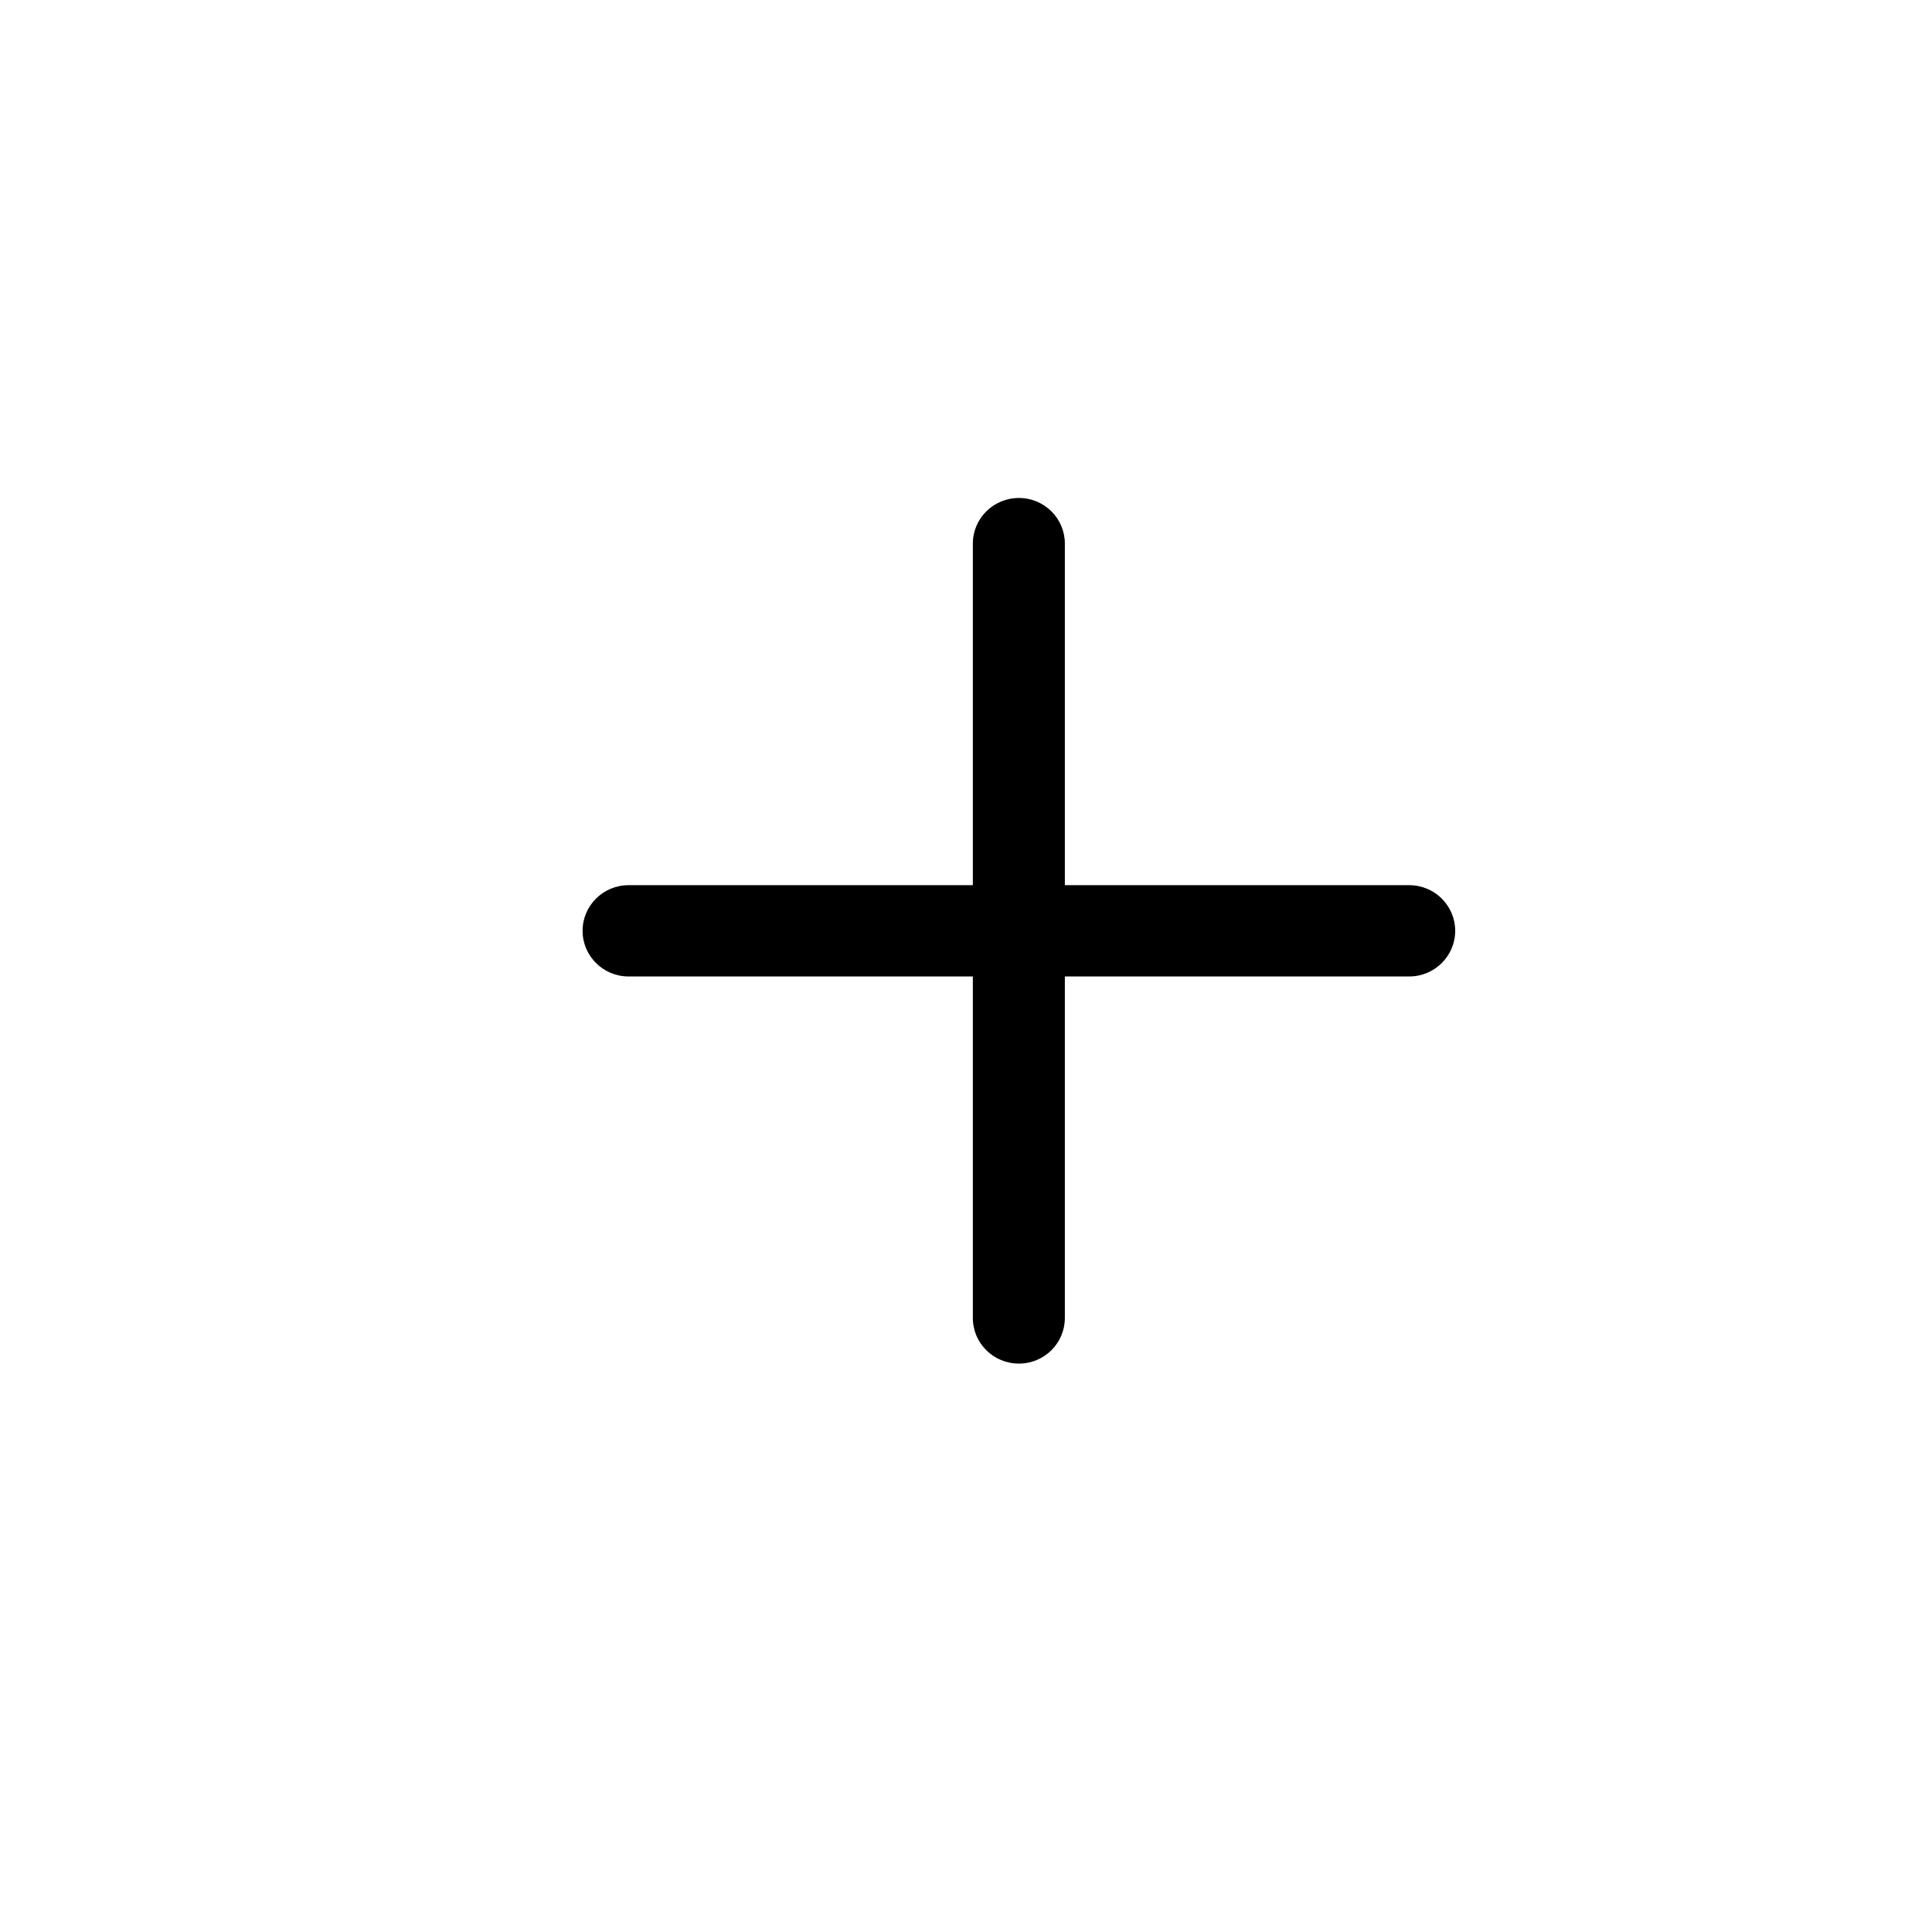
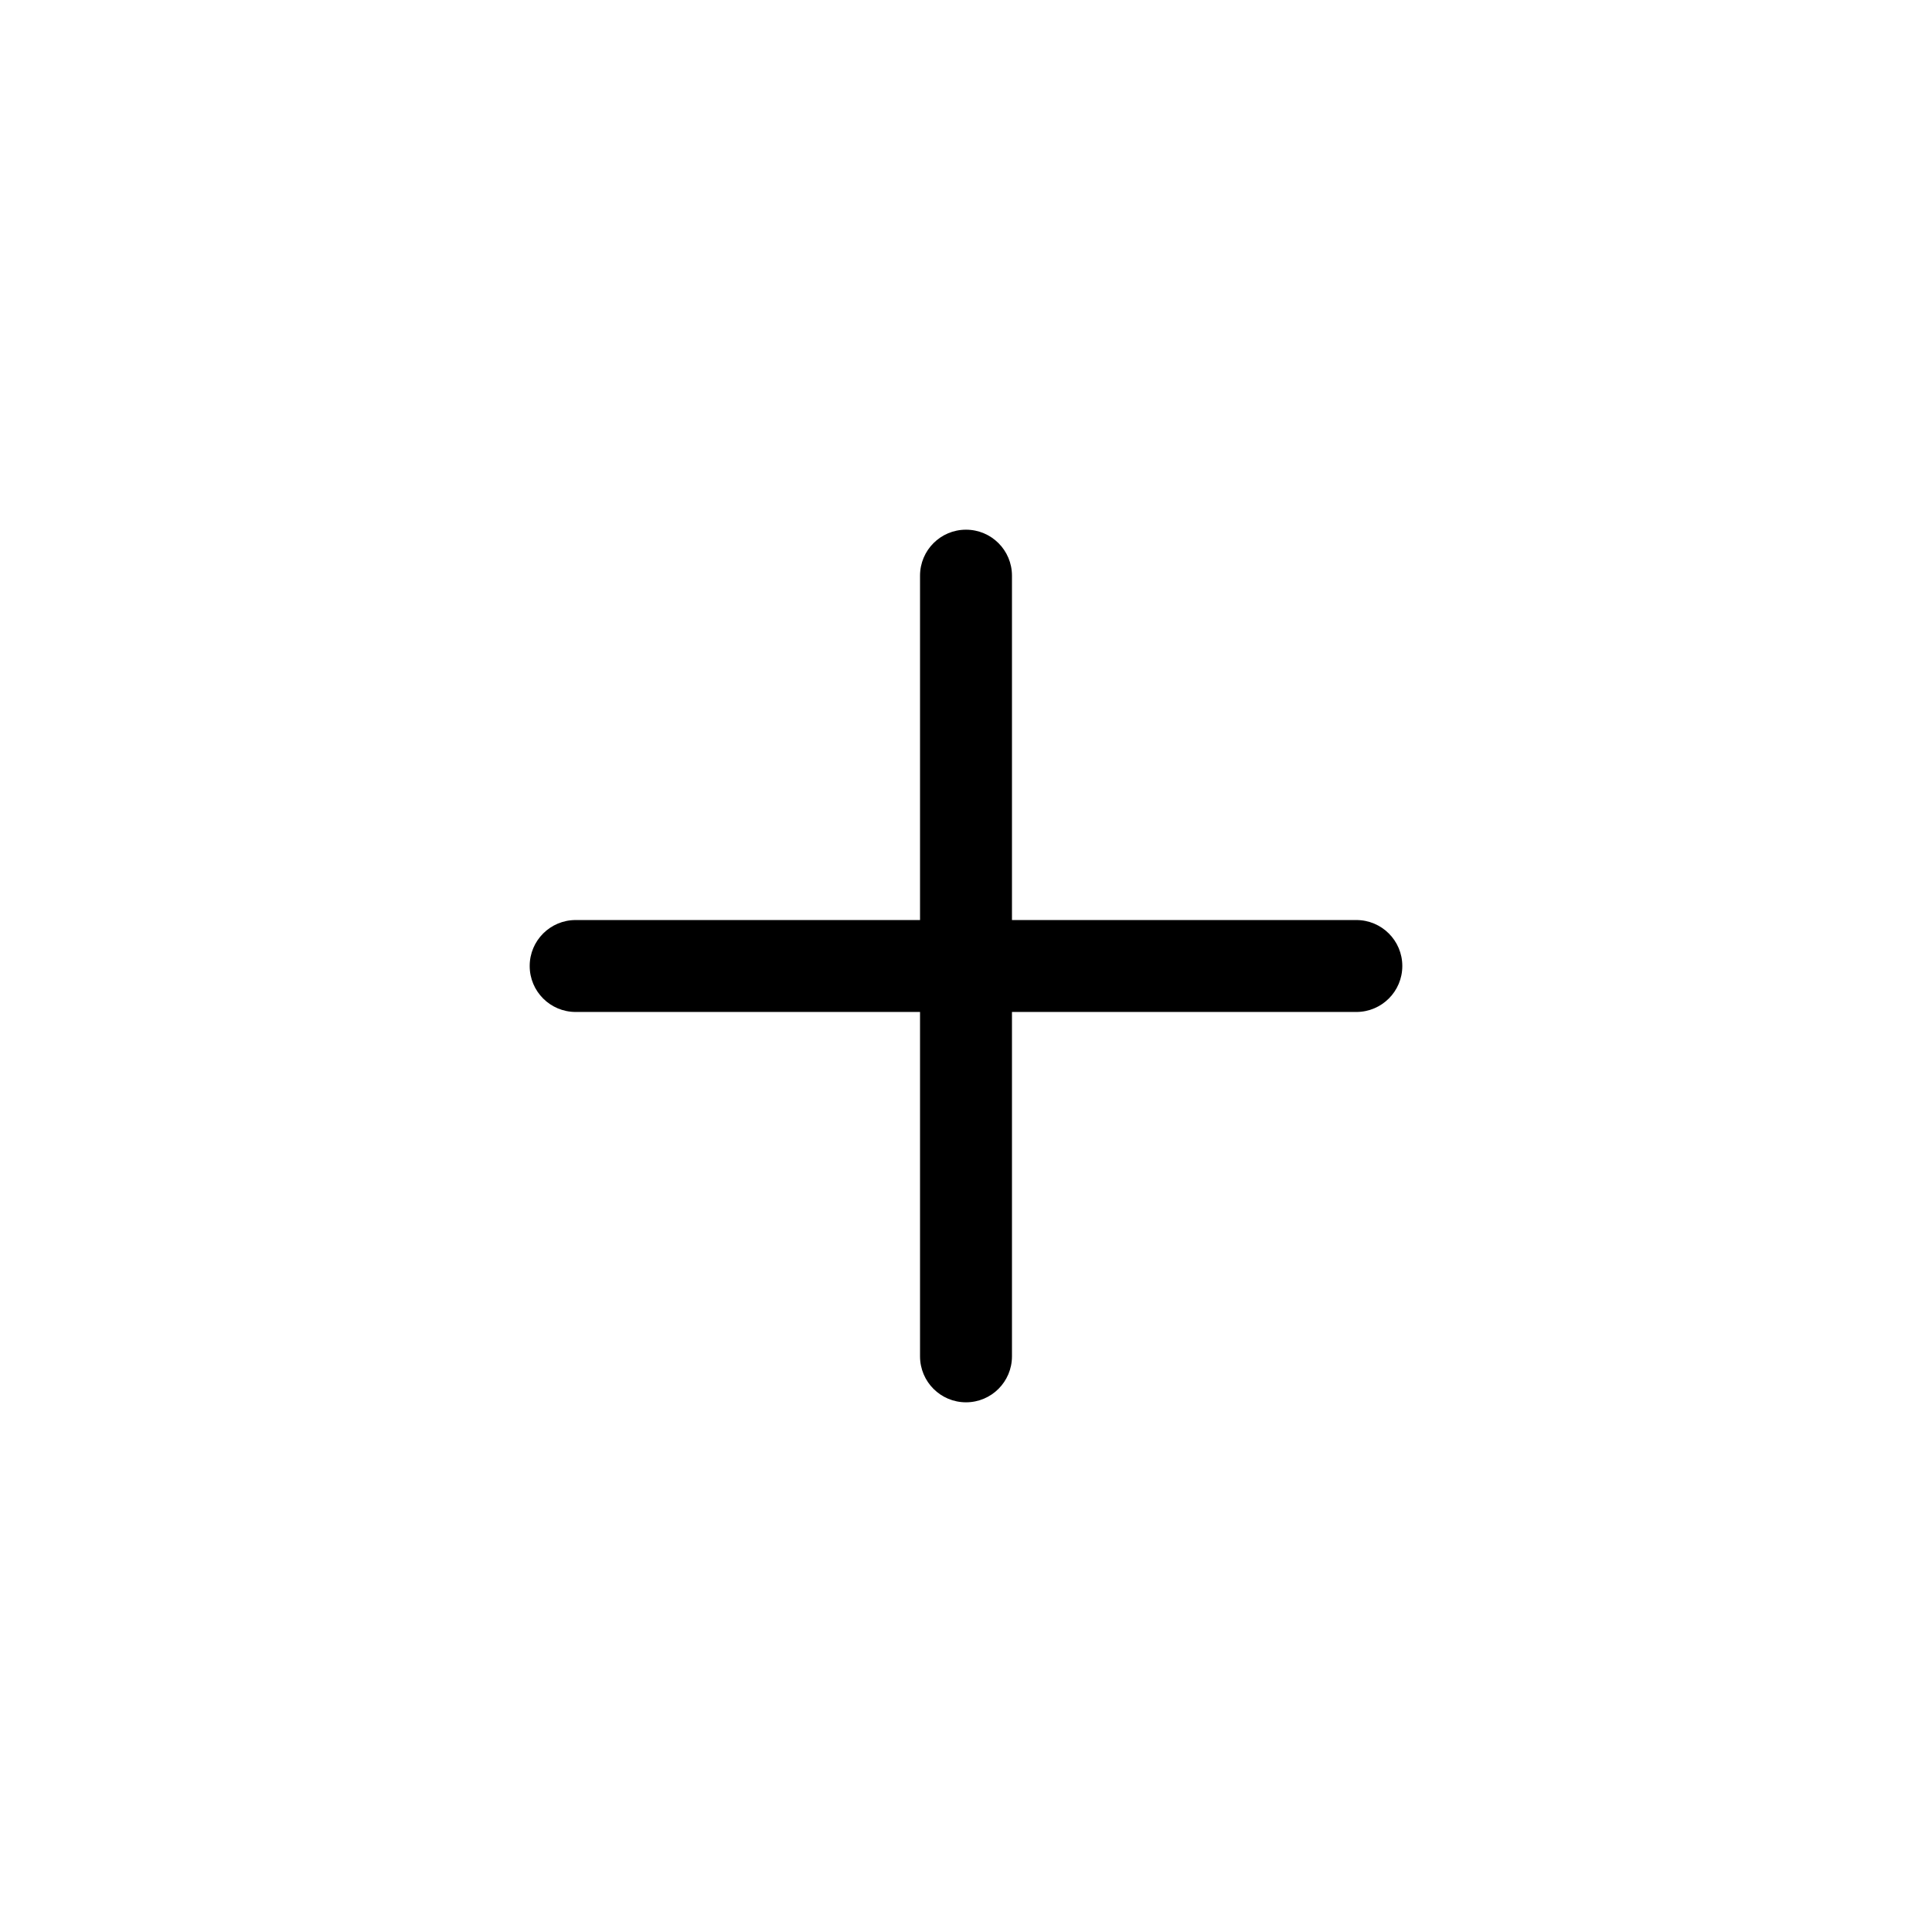
<svg xmlns="http://www.w3.org/2000/svg" width="24" height="24" viewBox="0 0 24 24" fill="none">
-   <path fill-rule="evenodd" clip-rule="evenodd" d="M12.657 6.186C12.973 6.186 13.228 6.44 13.228 6.753L13.228 10.996L17.506 10.996C17.821 10.996 18.077 11.25 18.077 11.563C18.077 11.876 17.821 12.13 17.506 12.13L13.228 12.13V16.372C13.228 16.686 12.973 16.939 12.657 16.939C12.341 16.939 12.085 16.686 12.085 16.372V12.13L7.808 12.13C7.493 12.13 7.237 11.876 7.237 11.563C7.237 11.25 7.493 10.996 7.808 10.996L12.085 10.996L12.085 6.753C12.085 6.44 12.341 6.186 12.657 6.186Z" fill="black" />
+   <path fill-rule="evenodd" clip-rule="evenodd" d="M12 6.58C12.316 6.58 12.571 6.836 12.571 7.151V11.429H16.849C17.164 11.429 17.42 11.684 17.42 12C17.42 12.316 17.164 12.571 16.849 12.571H12.571V16.849C12.571 17.164 12.316 17.42 12 17.42C11.684 17.42 11.429 17.164 11.429 16.849V12.571H7.151C6.836 12.571 6.58 12.316 6.58 12C6.58 11.684 6.836 11.429 7.151 11.429H11.429V7.151C11.429 6.836 11.684 6.58 12 6.58Z" fill="black" />
</svg>
